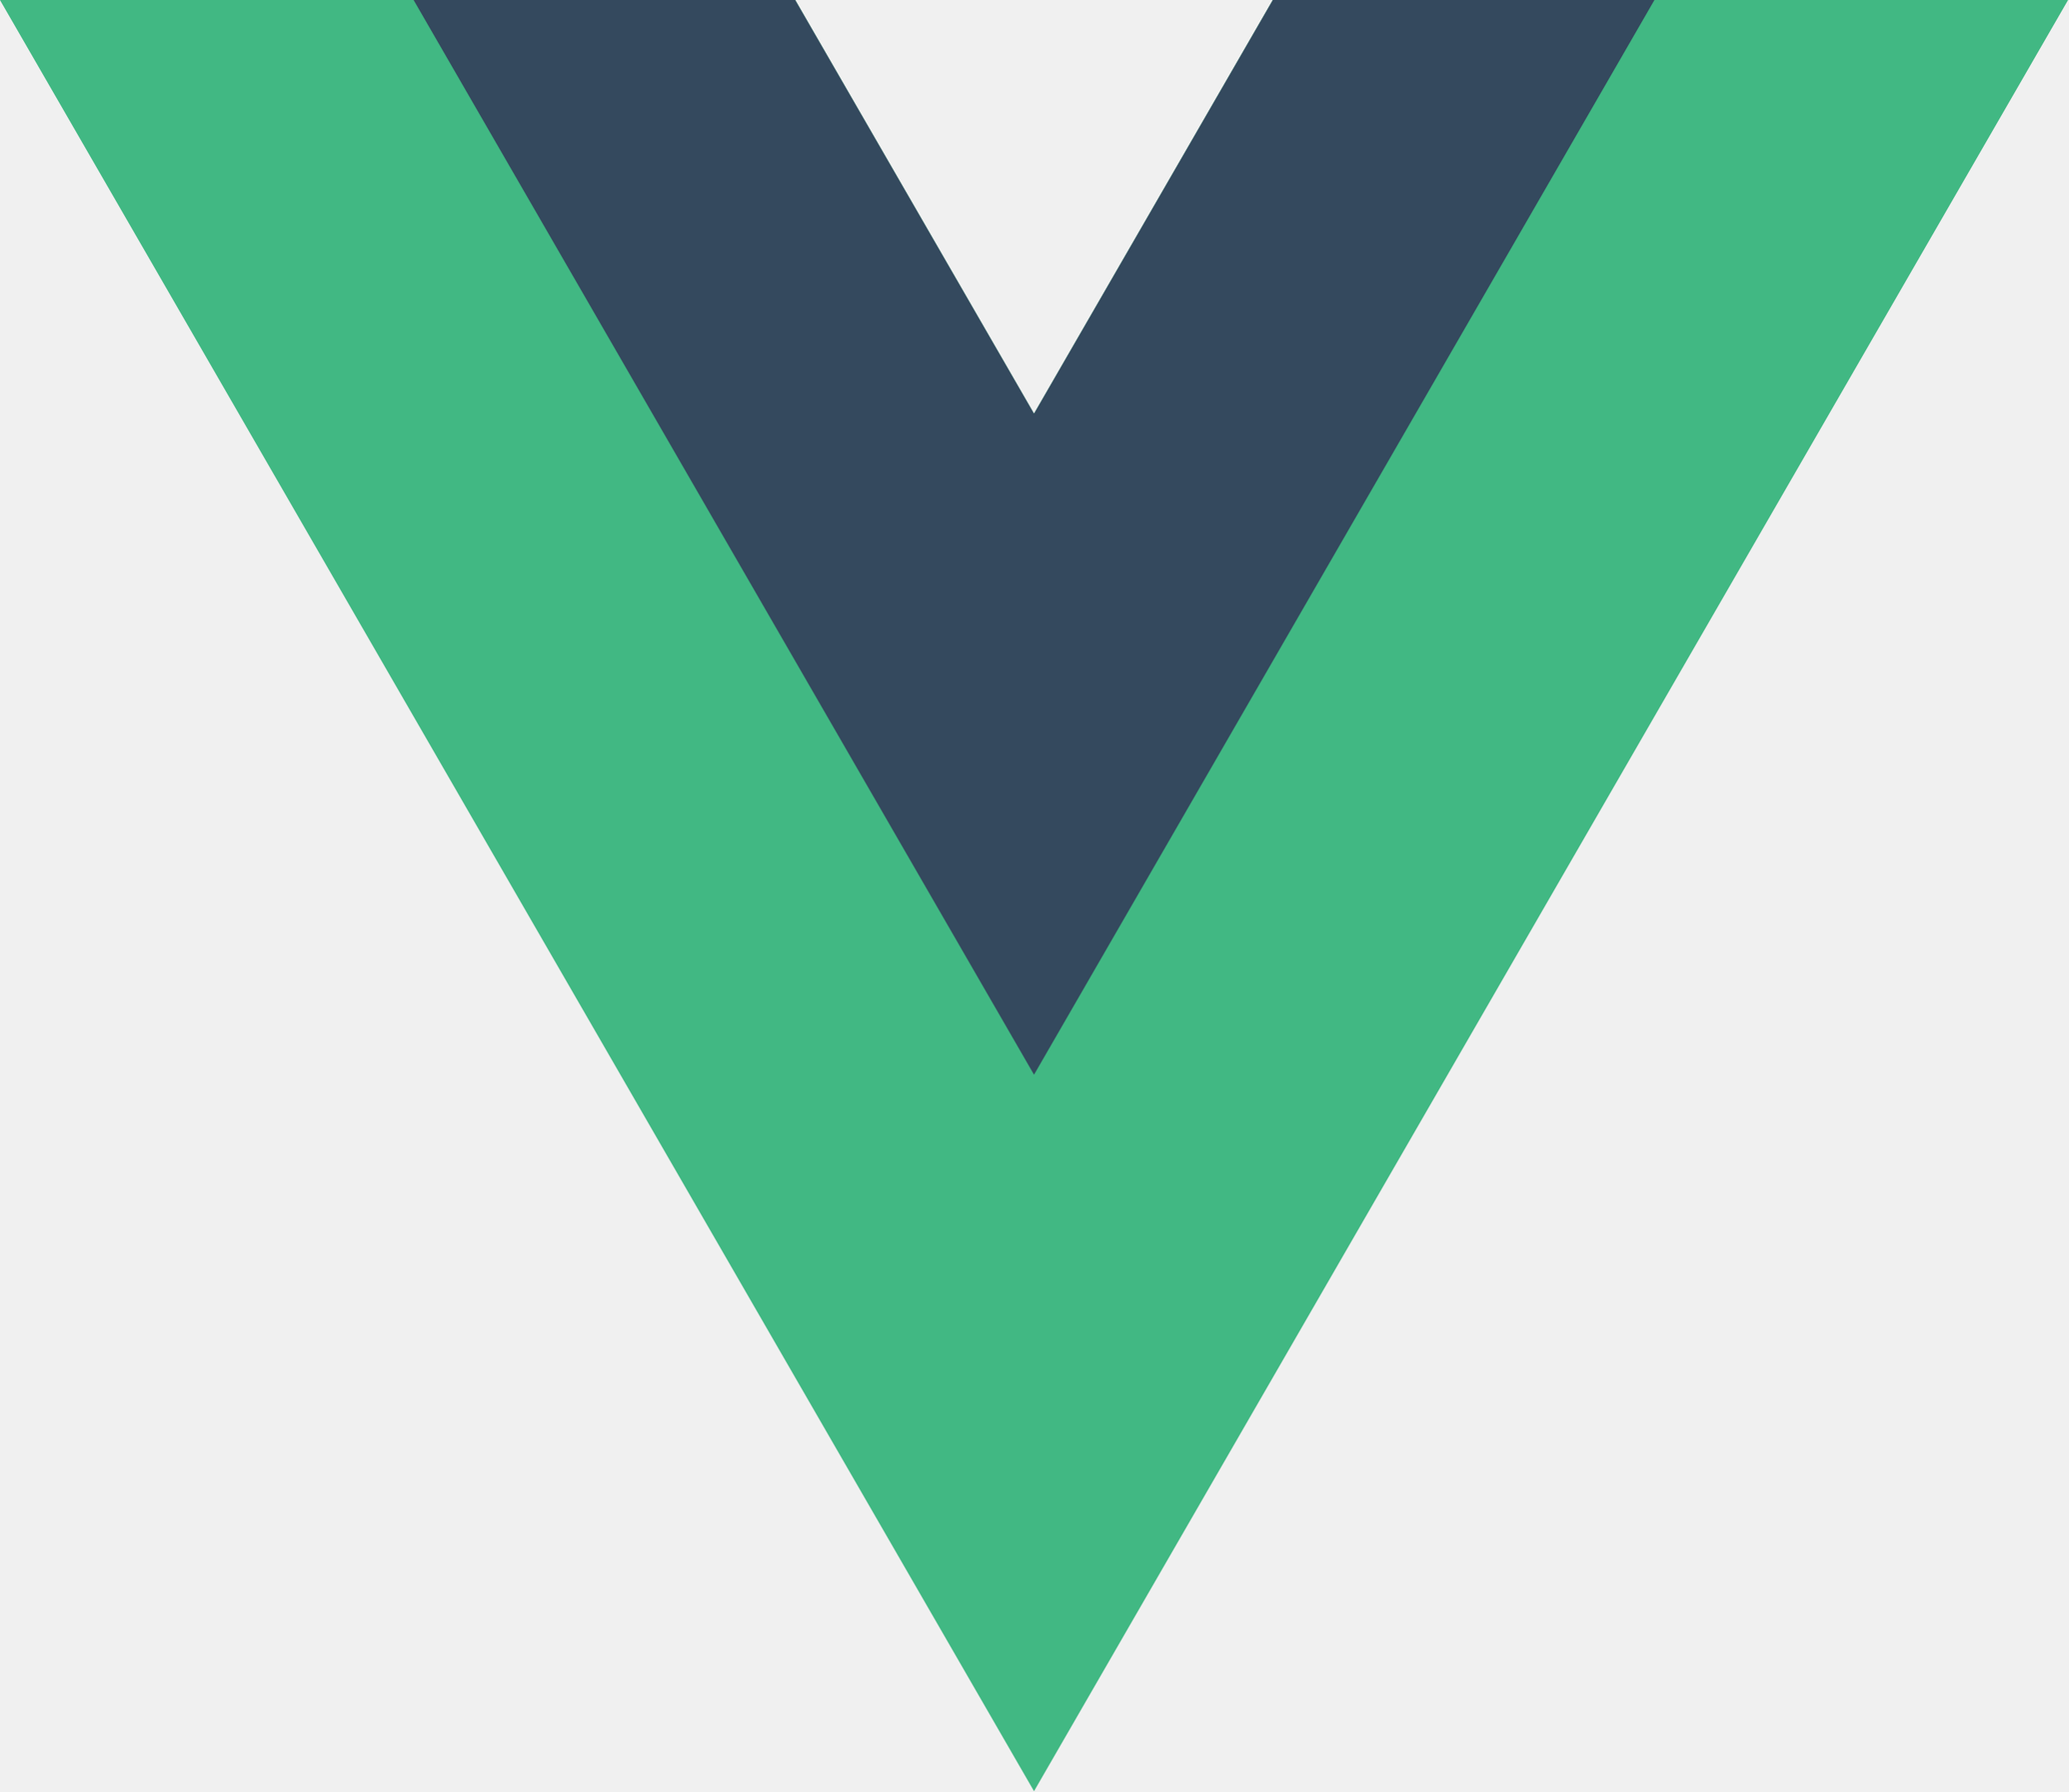
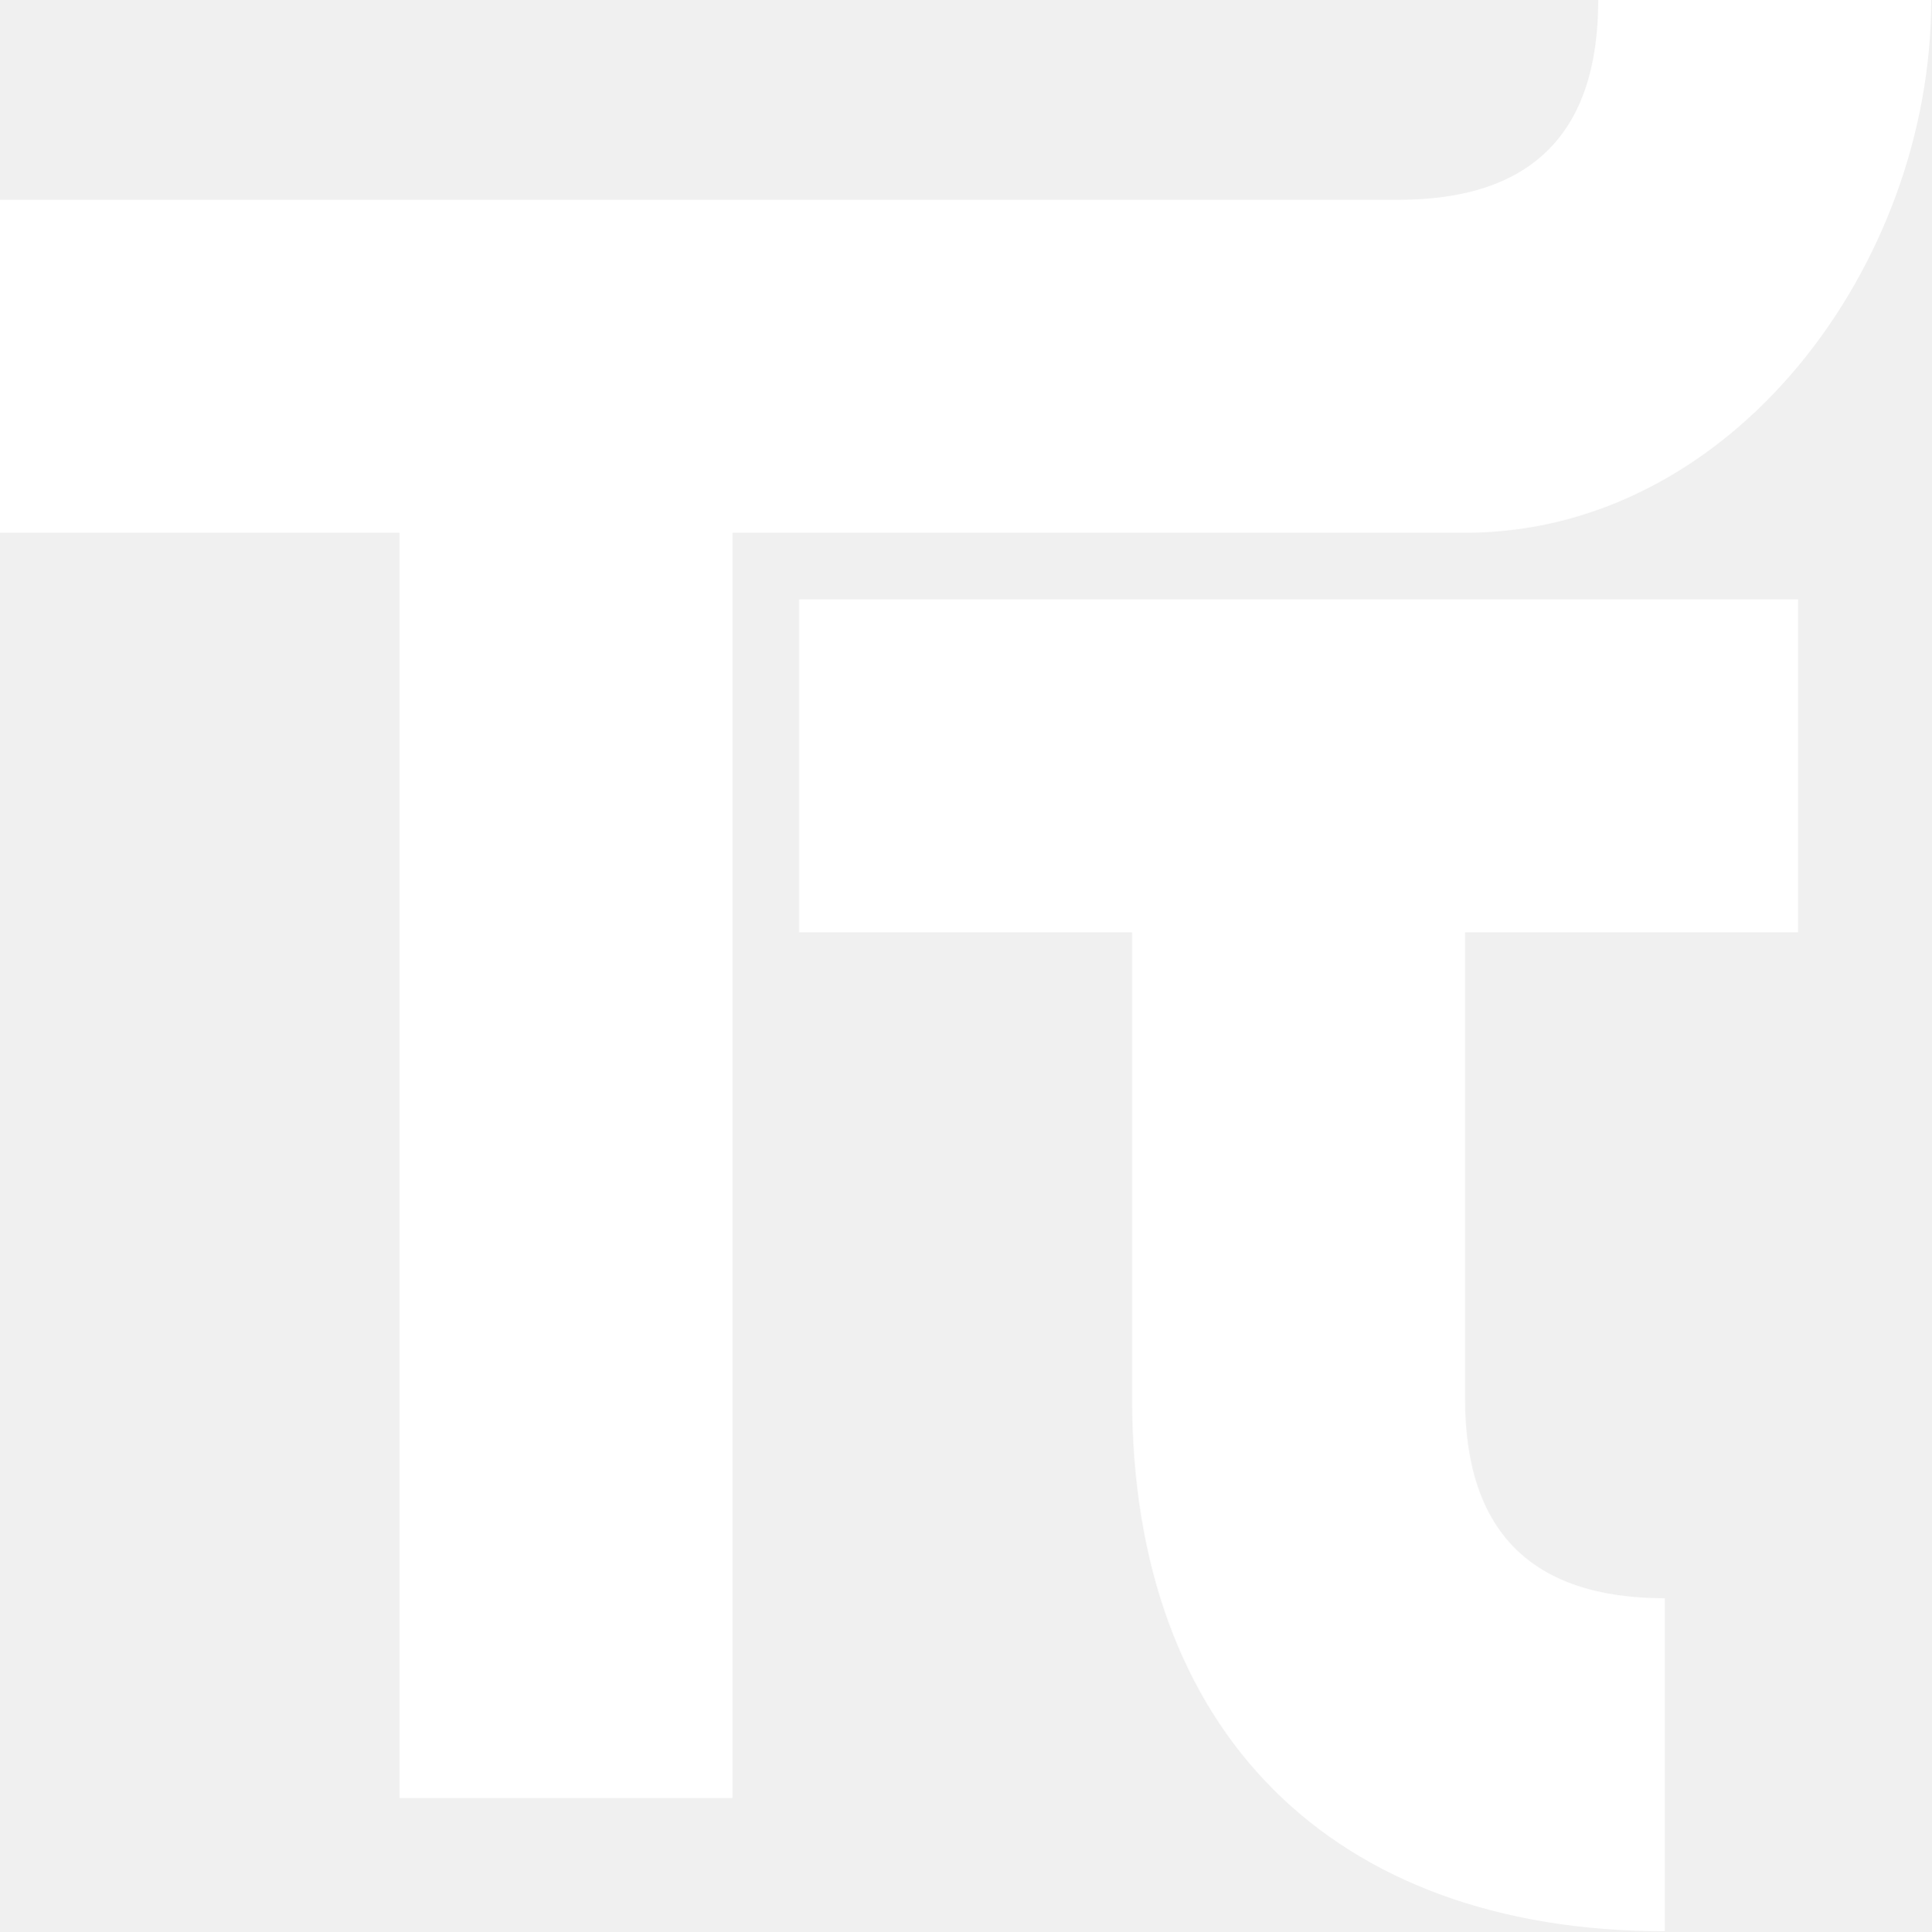
- <svg xmlns="http://www.w3.org/2000/svg" viewBox="0 0 261.76 226.69">
-   <path d="M161.096.001l-30.225 52.351L100.647.001H-.005l130.877 226.688L261.749.001z" fill="#41b883" />
-   <path d="M161.096.001l-30.225 52.351L100.647.001H52.346l78.526 136.01L209.398.001z" fill="#34495e" />
+ <svg xmlns="http://www.w3.org/2000/svg" viewBox="0 0 261 261" fill="white">
+   <path d="M216,0q0,27-27,27H0V72H54V243H99V72h99c36,0,63-36,63-72Z" />
+   <path d="M243,126V81H108v45h45v63c0,45,27,72,72,72V216q-27,0-27-27V126Z" />
</svg>
